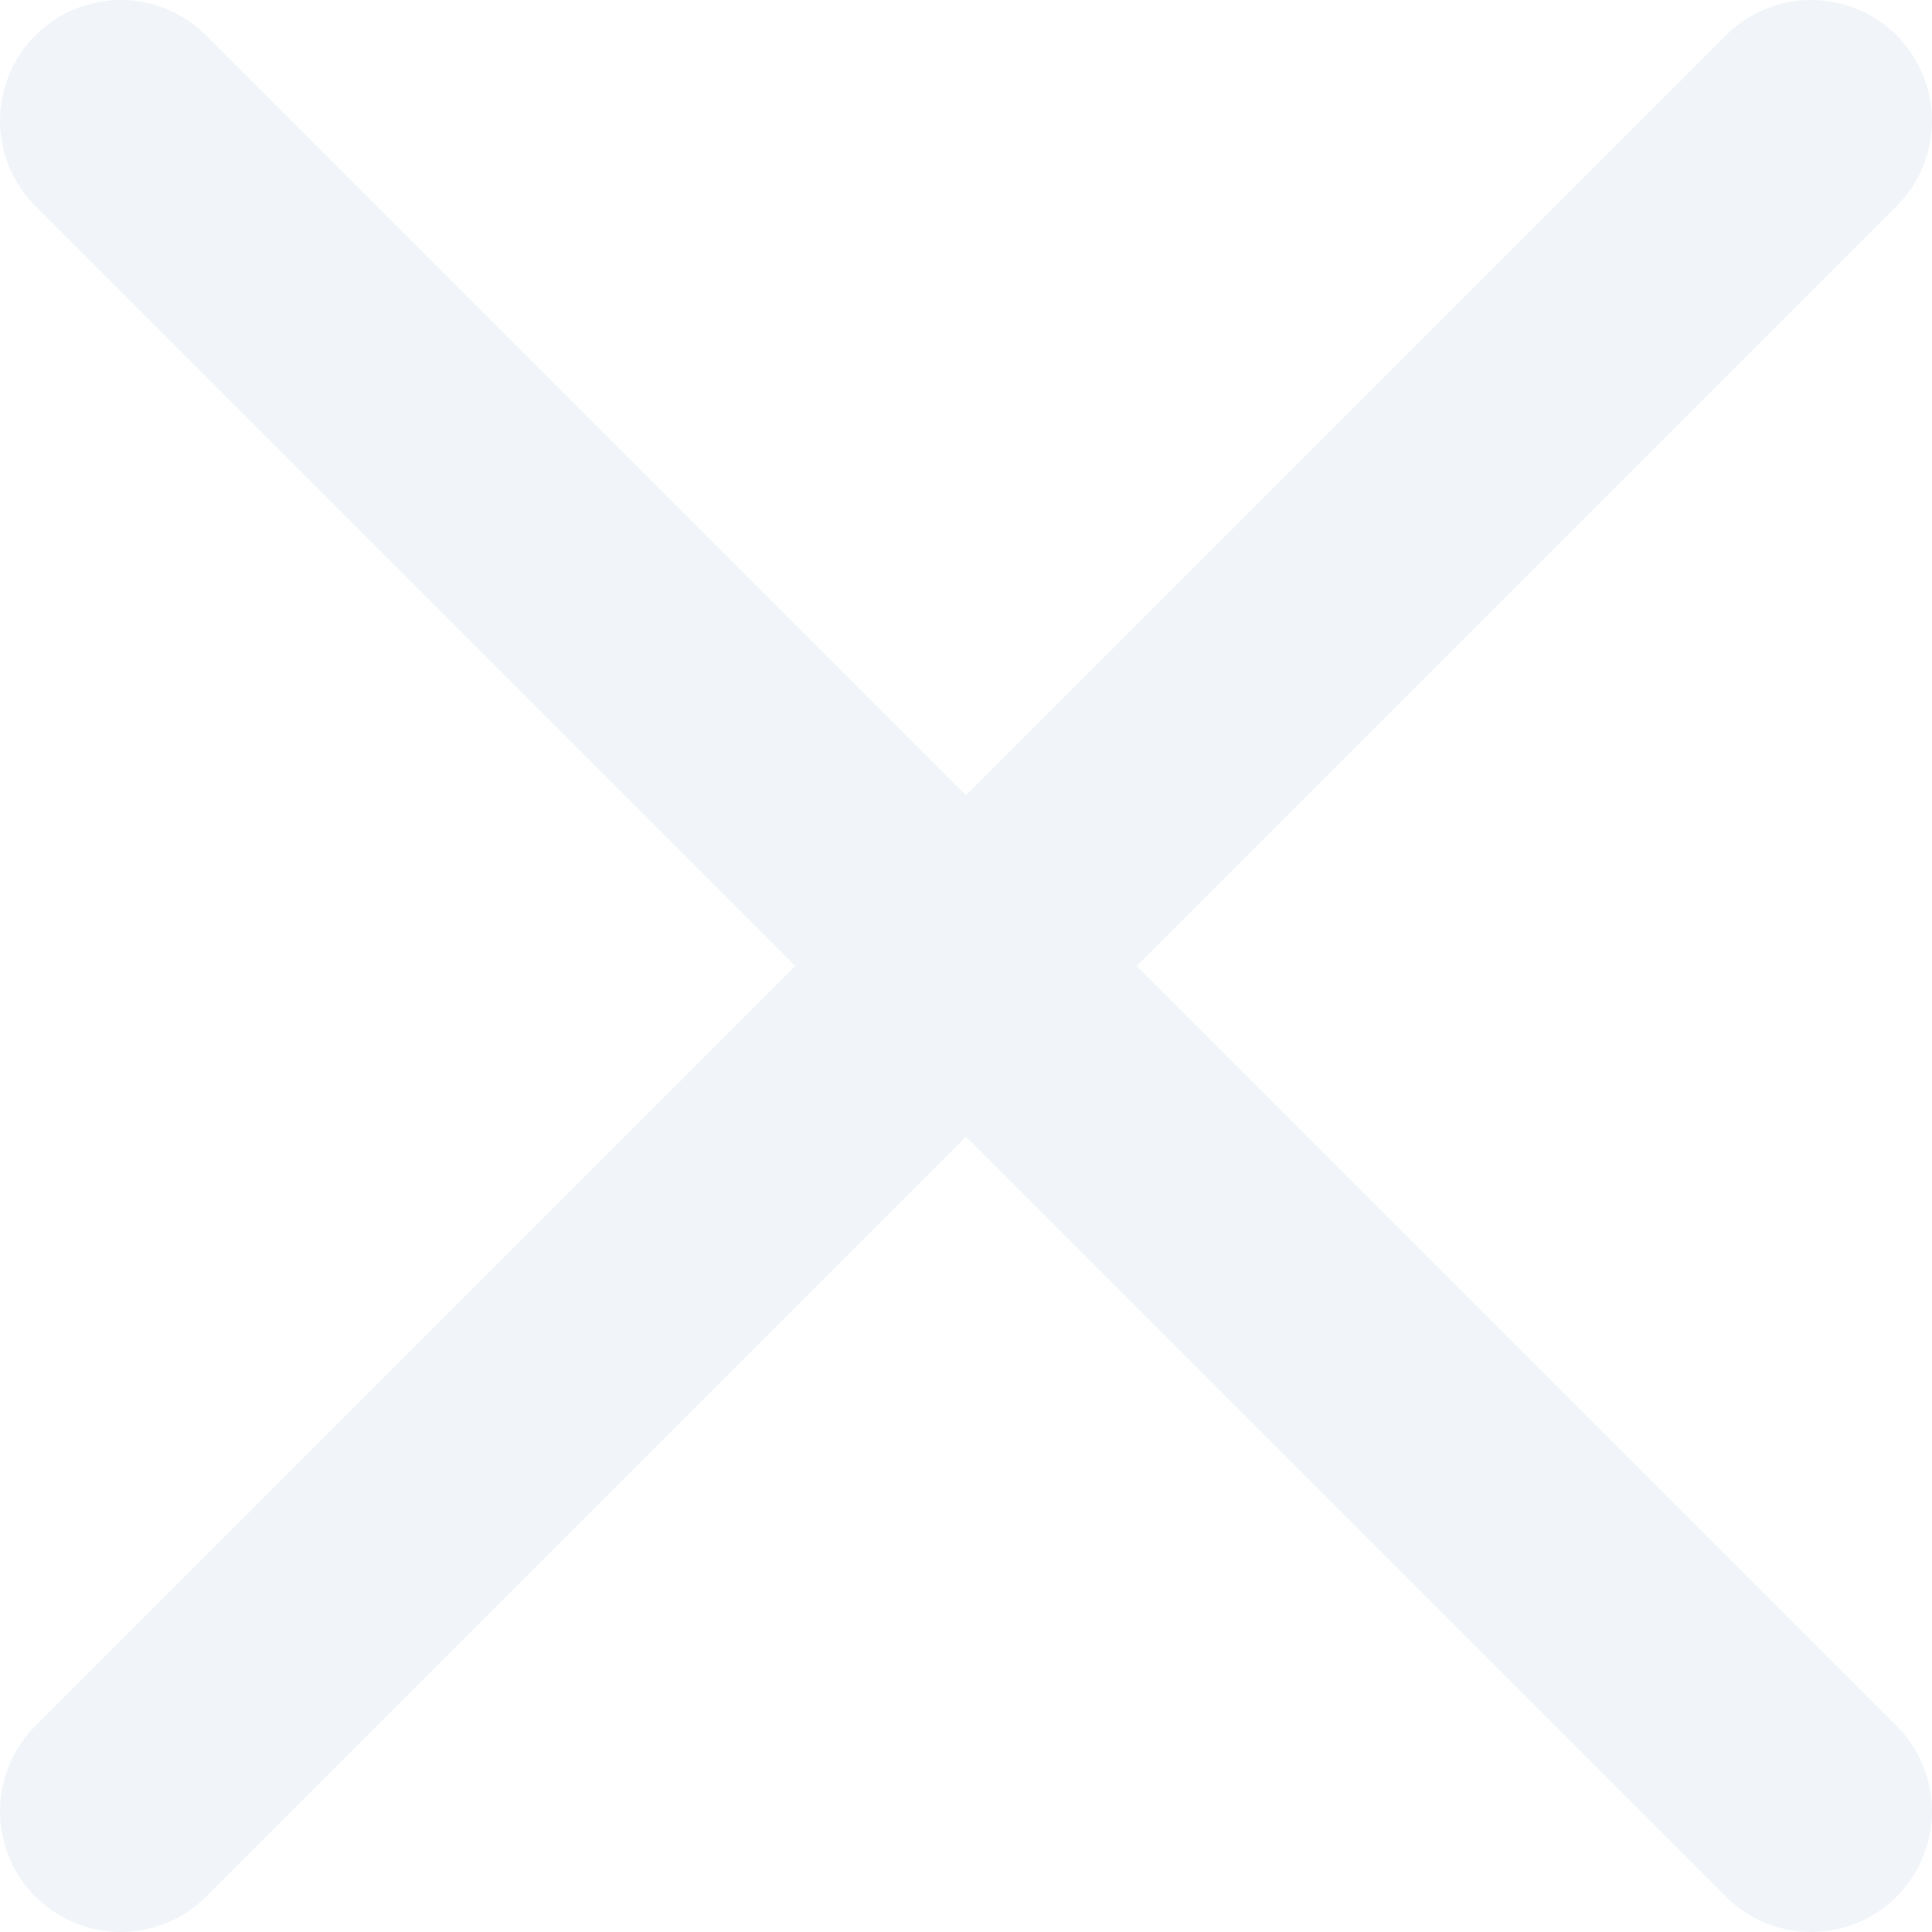
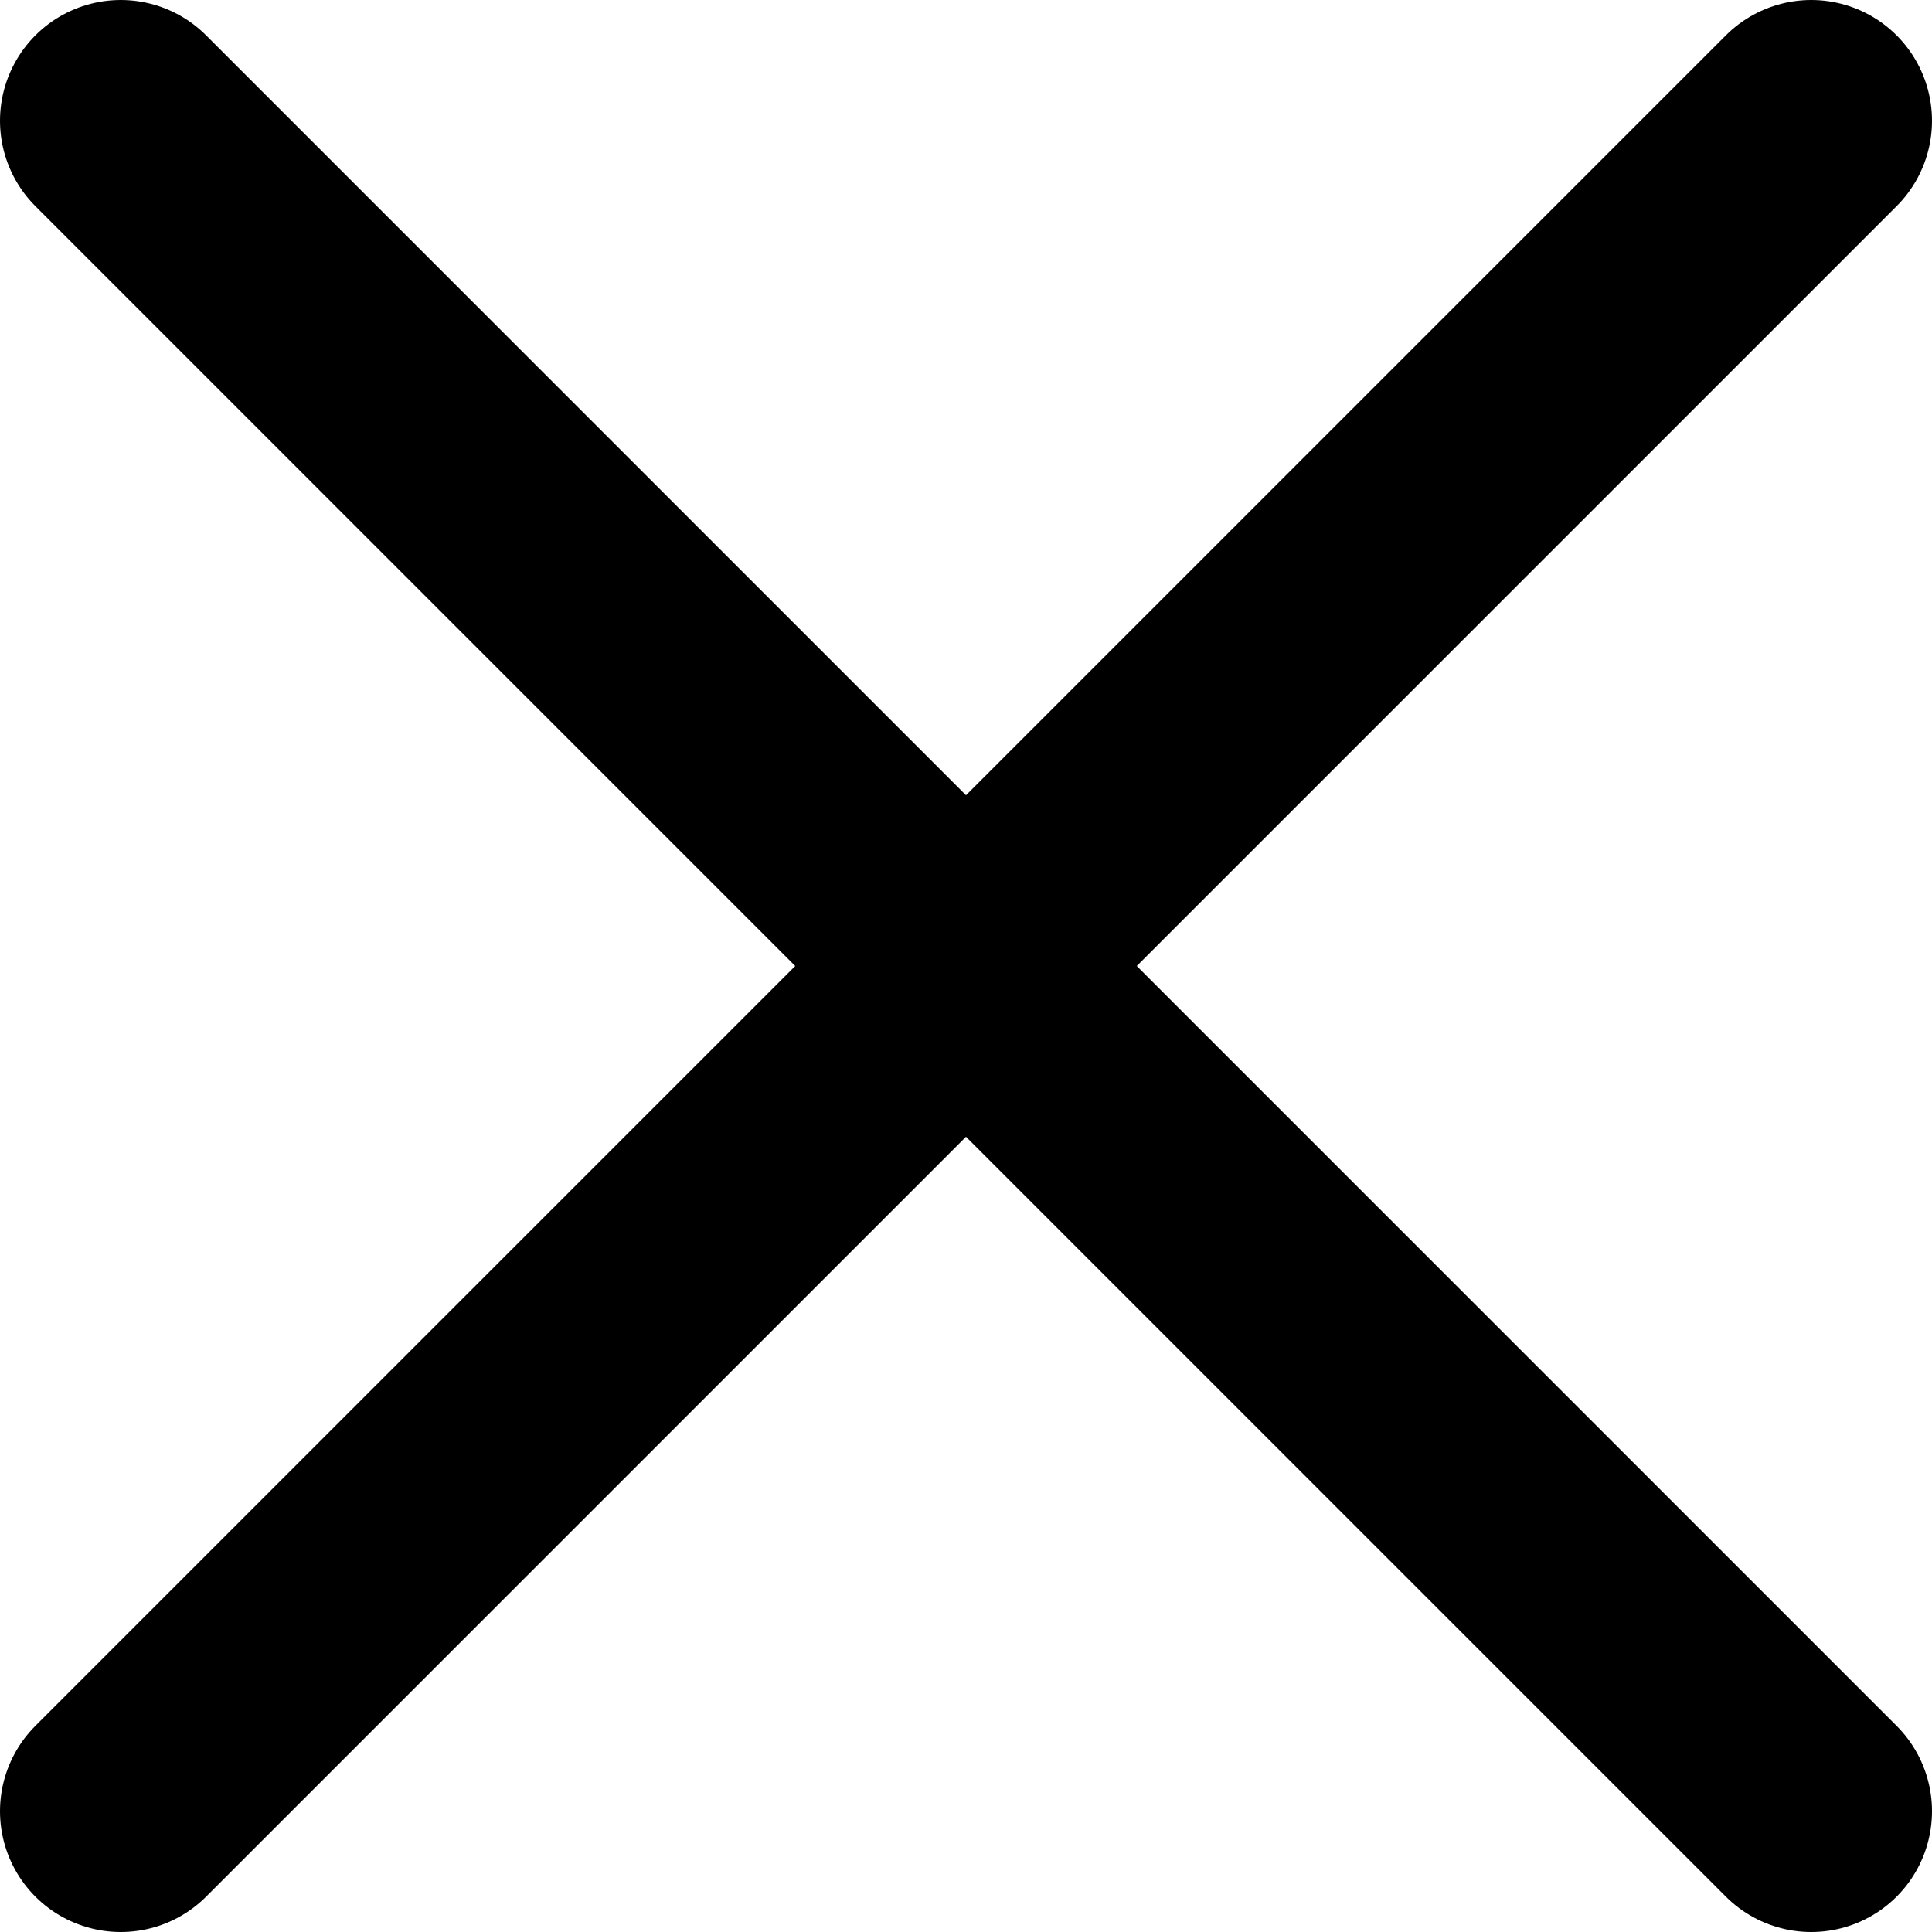
<svg xmlns="http://www.w3.org/2000/svg" width="800" height="800" viewBox="0 0 800 800" fill="none">
-   <path d="M750 50L50 750M750 750L50 50" stroke="#F1F5F9" stroke-width="100" stroke-linecap="round" stroke-linejoin="round" />
+   <path d="M750 50L50 750M750 750L50 50" stroke="black" stroke-width="100" stroke-linecap="round" stroke-linejoin="round" />
</svg>
